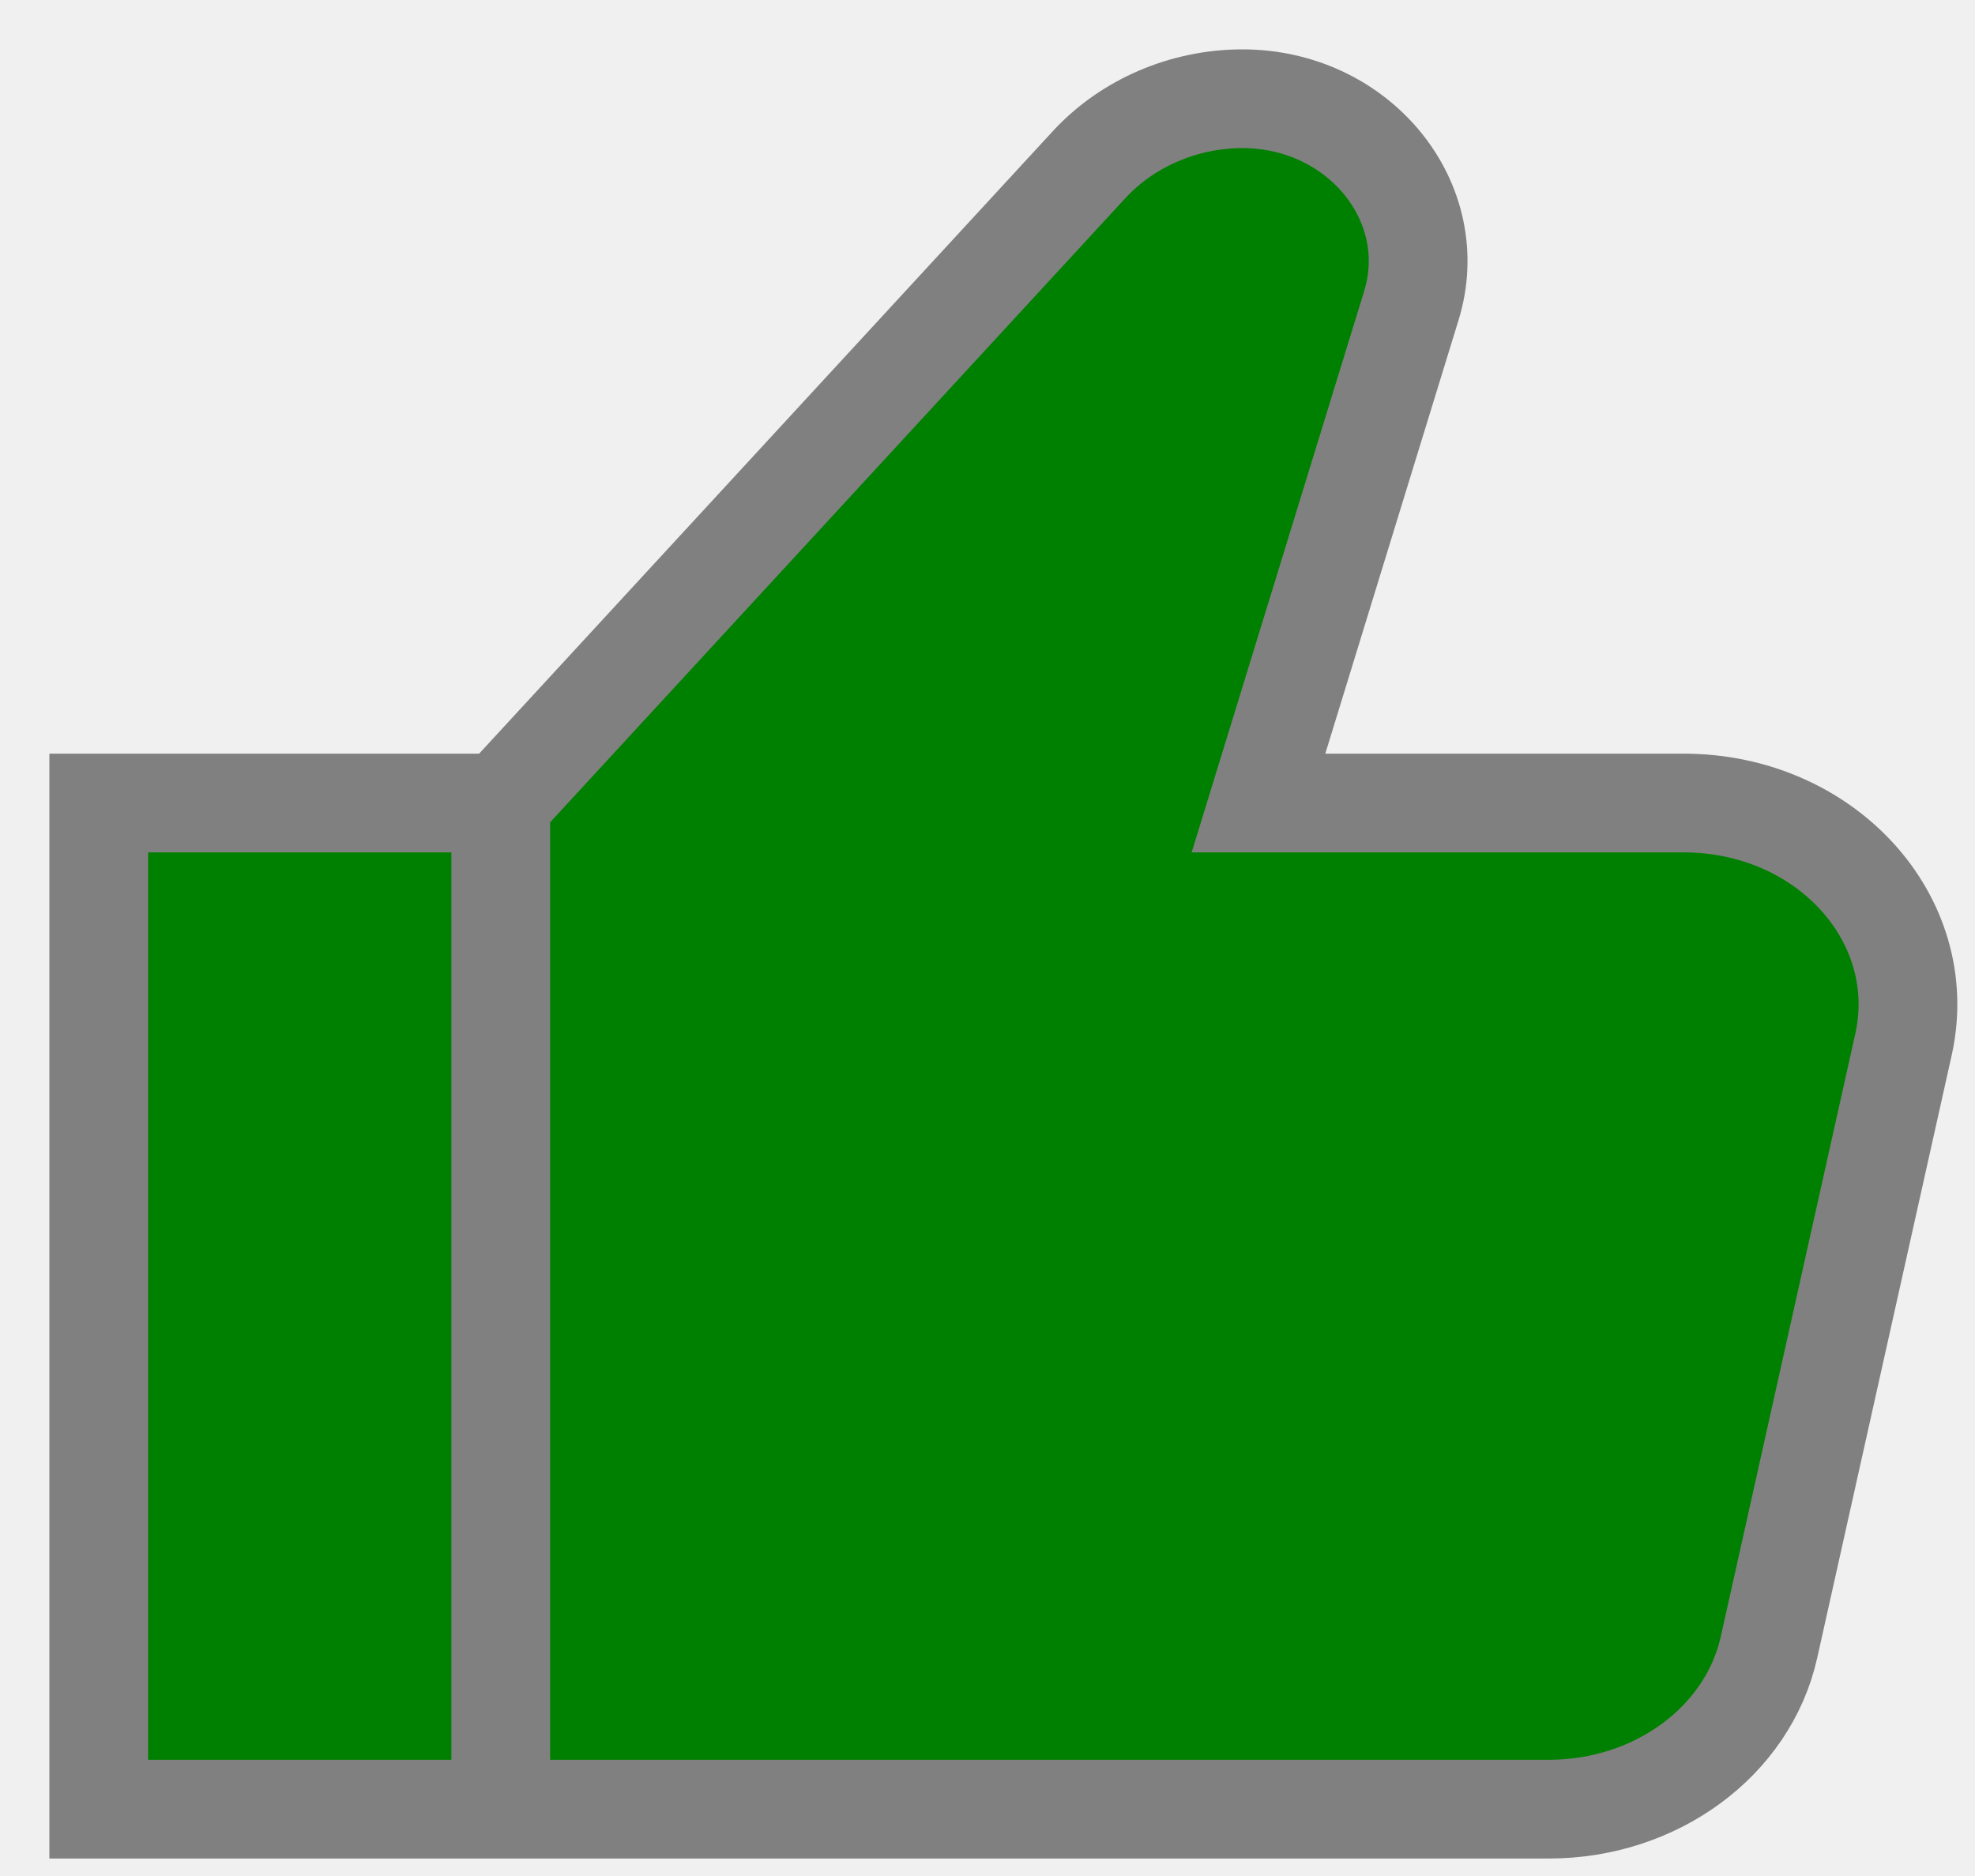
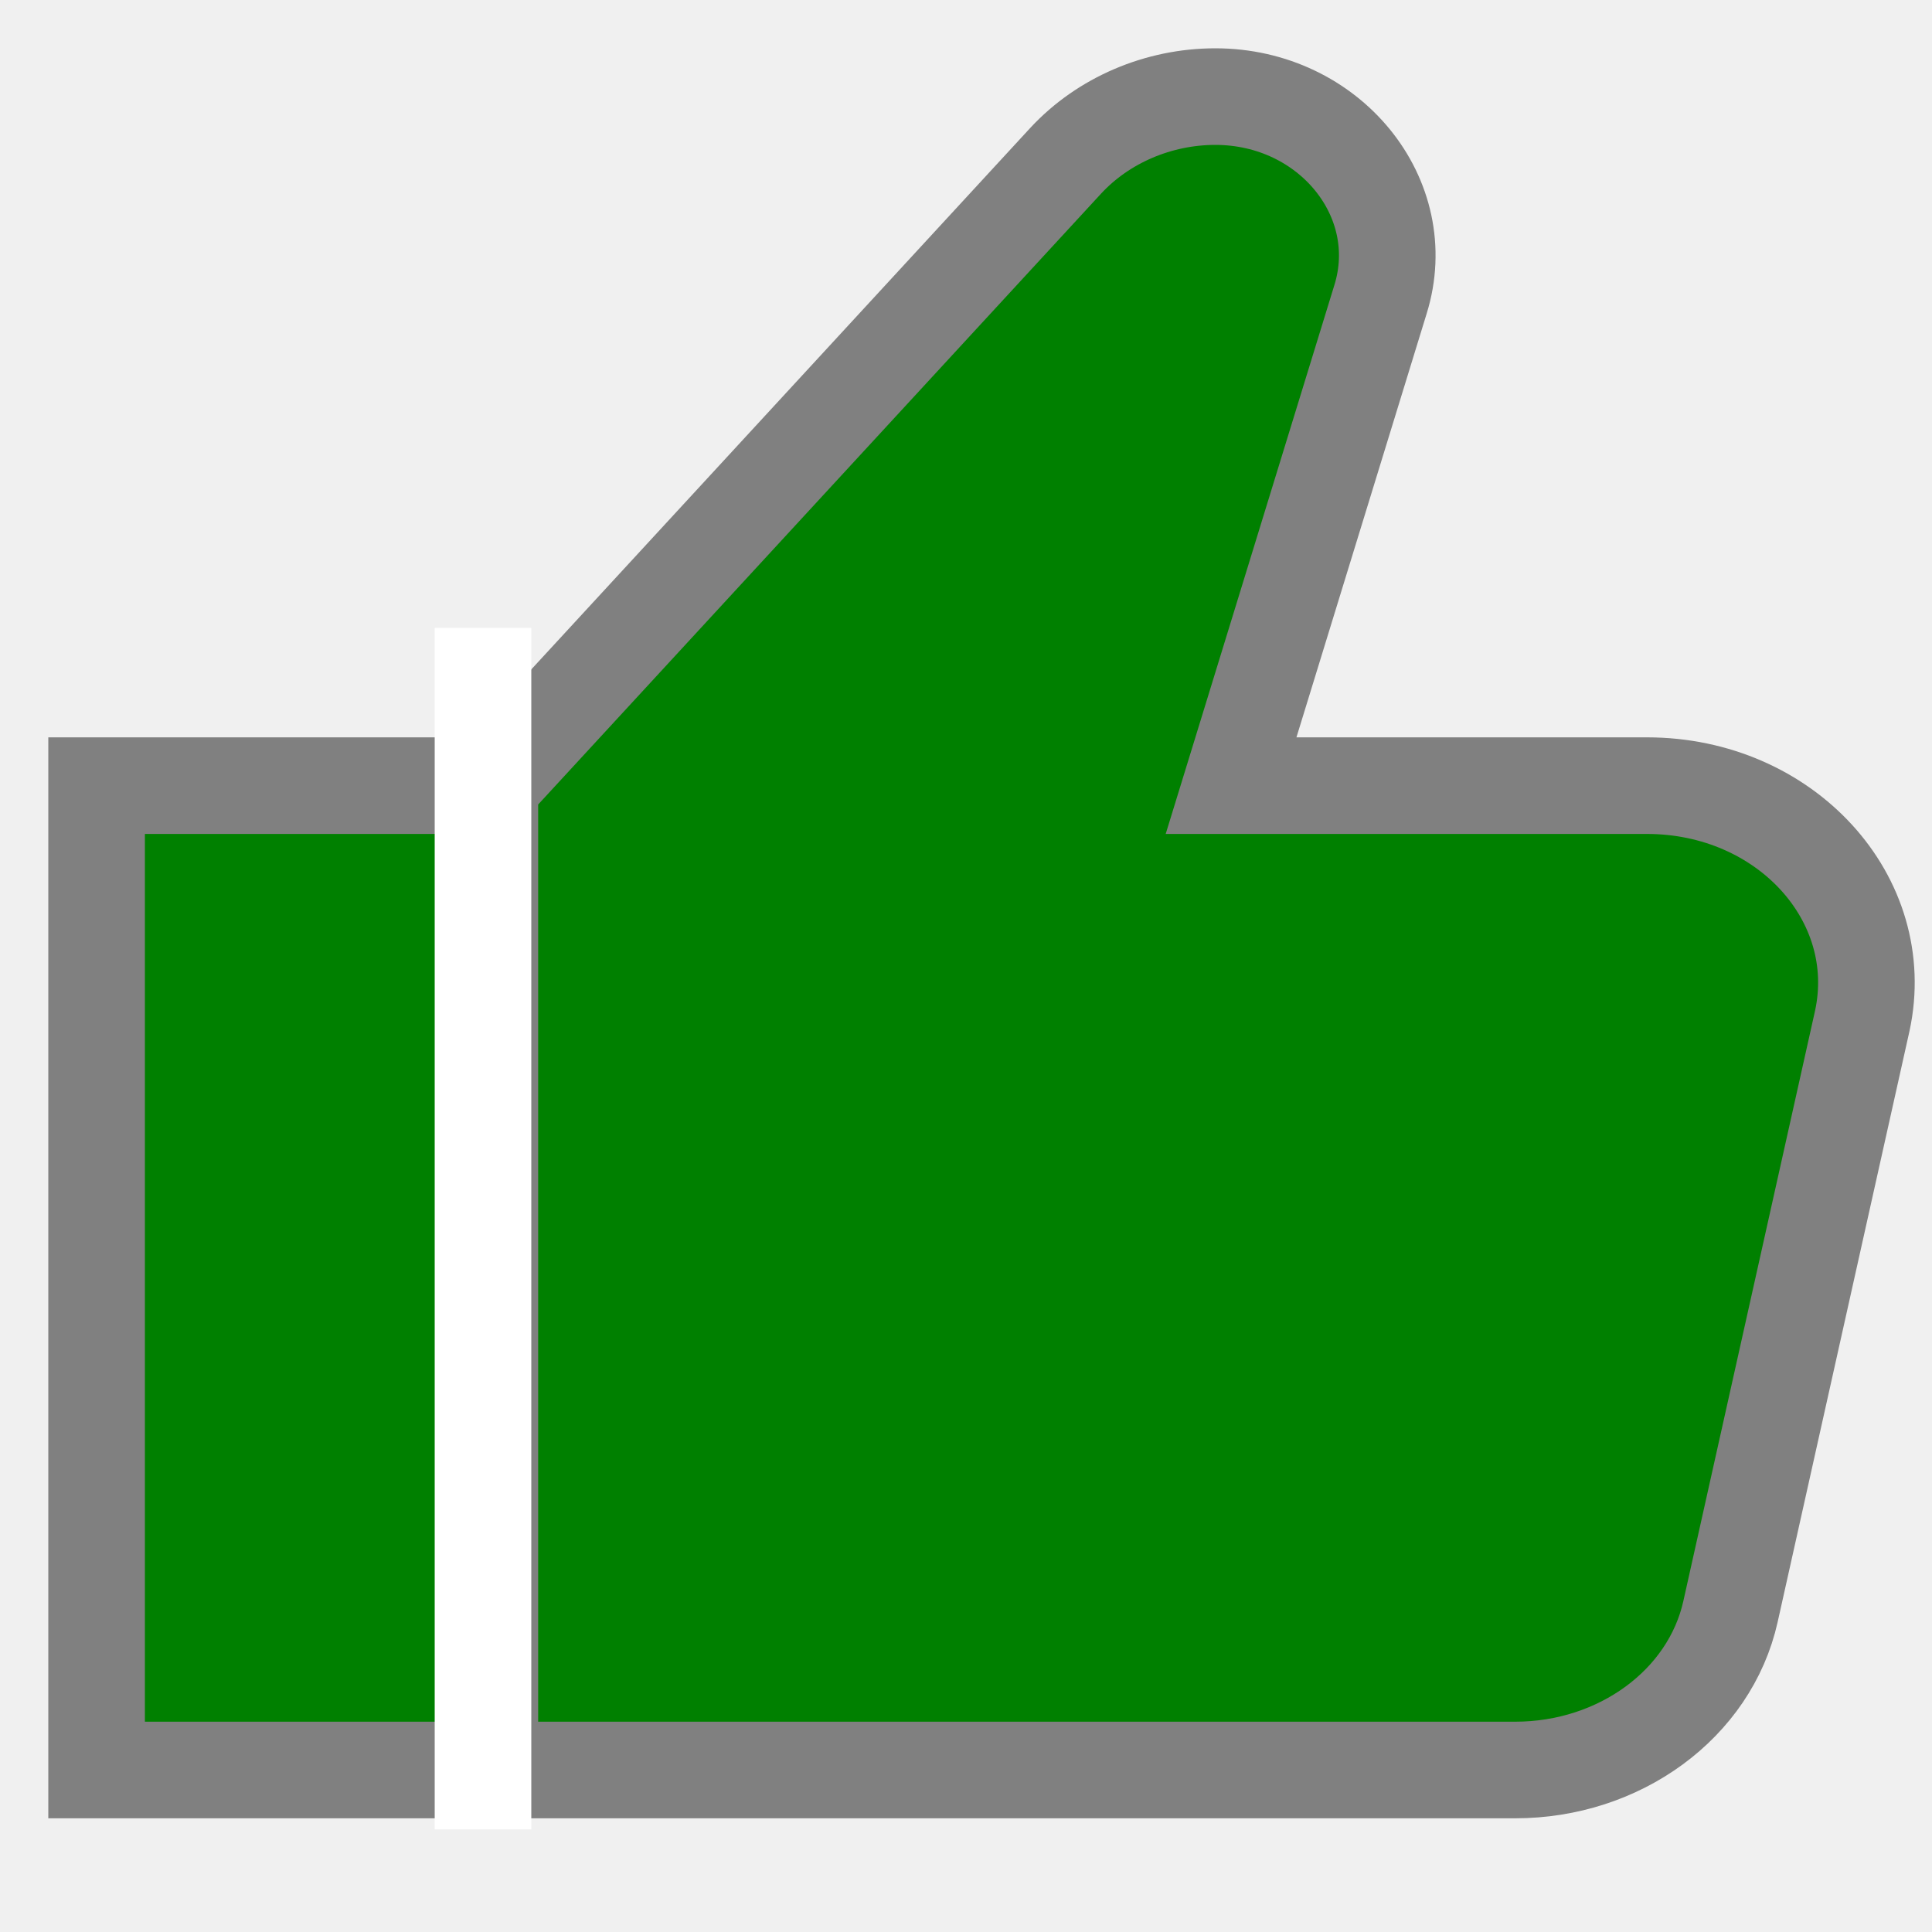
- <svg xmlns="http://www.w3.org/2000/svg" width="20" height="19" viewBox="0 0 20 19" fill="none">
+ <svg xmlns="http://www.w3.org/2000/svg" width="20" height="20" viewBox="0 0 20 20" fill="none">
  <path d="M17.049 8.133H12.744L14.291 3.099C14.617 2.05 13.762 1 12.581 1C11.991 1 11.421 1.245 11.034 1.662L5.071 8.133H1V18.323H5.071H6.088H15.685C16.764 18.323 17.7 17.641 17.914 16.683L19.278 10.569C19.552 9.305 18.484 8.133 17.049 8.133Z" fill="#008000" />
  <path d="M5.071 8.133L11.034 1.662C11.421 1.245 11.991 1 12.581 1C13.762 1 14.617 2.05 14.291 3.099L12.744 8.133H17.049C18.484 8.133 19.552 9.305 19.278 10.569L17.914 16.683C17.7 17.641 16.764 18.323 15.685 18.323H6.088H5.071M5.071 8.133H1V18.323H5.071M5.071 8.133V18.323" stroke="#808080" />
+   <path d="M5 7V18.438" stroke="white" stroke-linecap="square" />
</svg>
